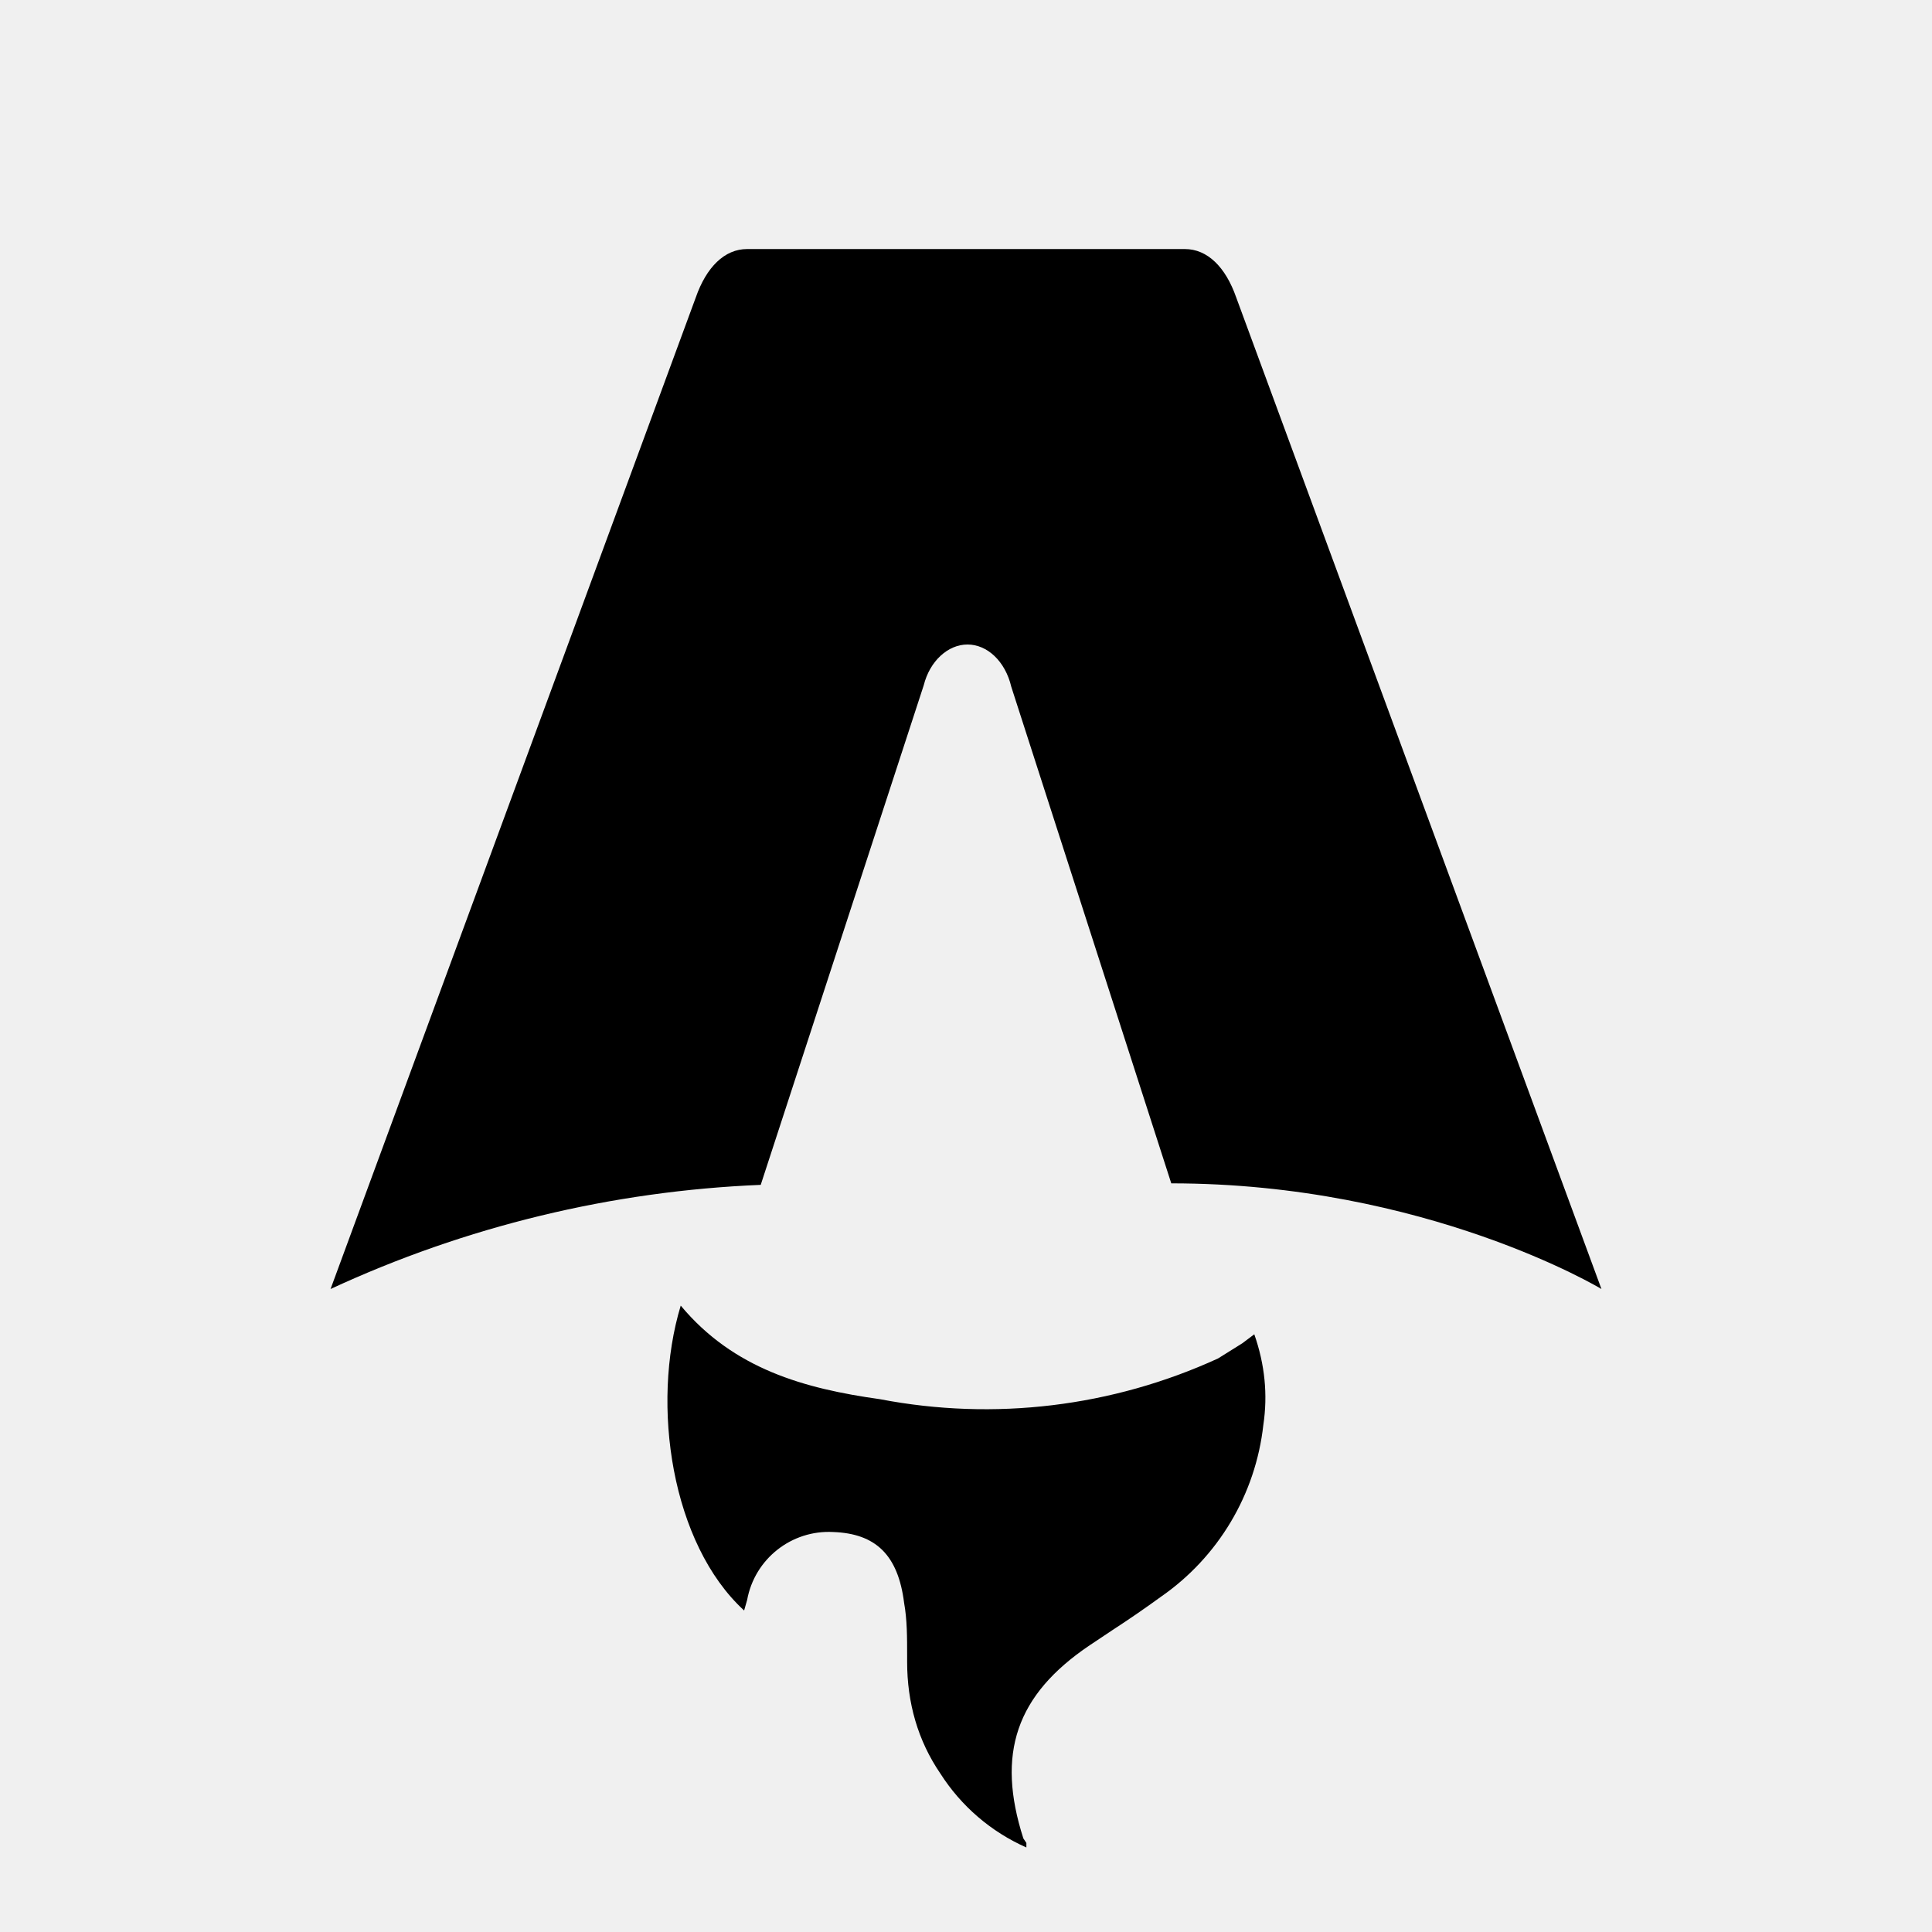
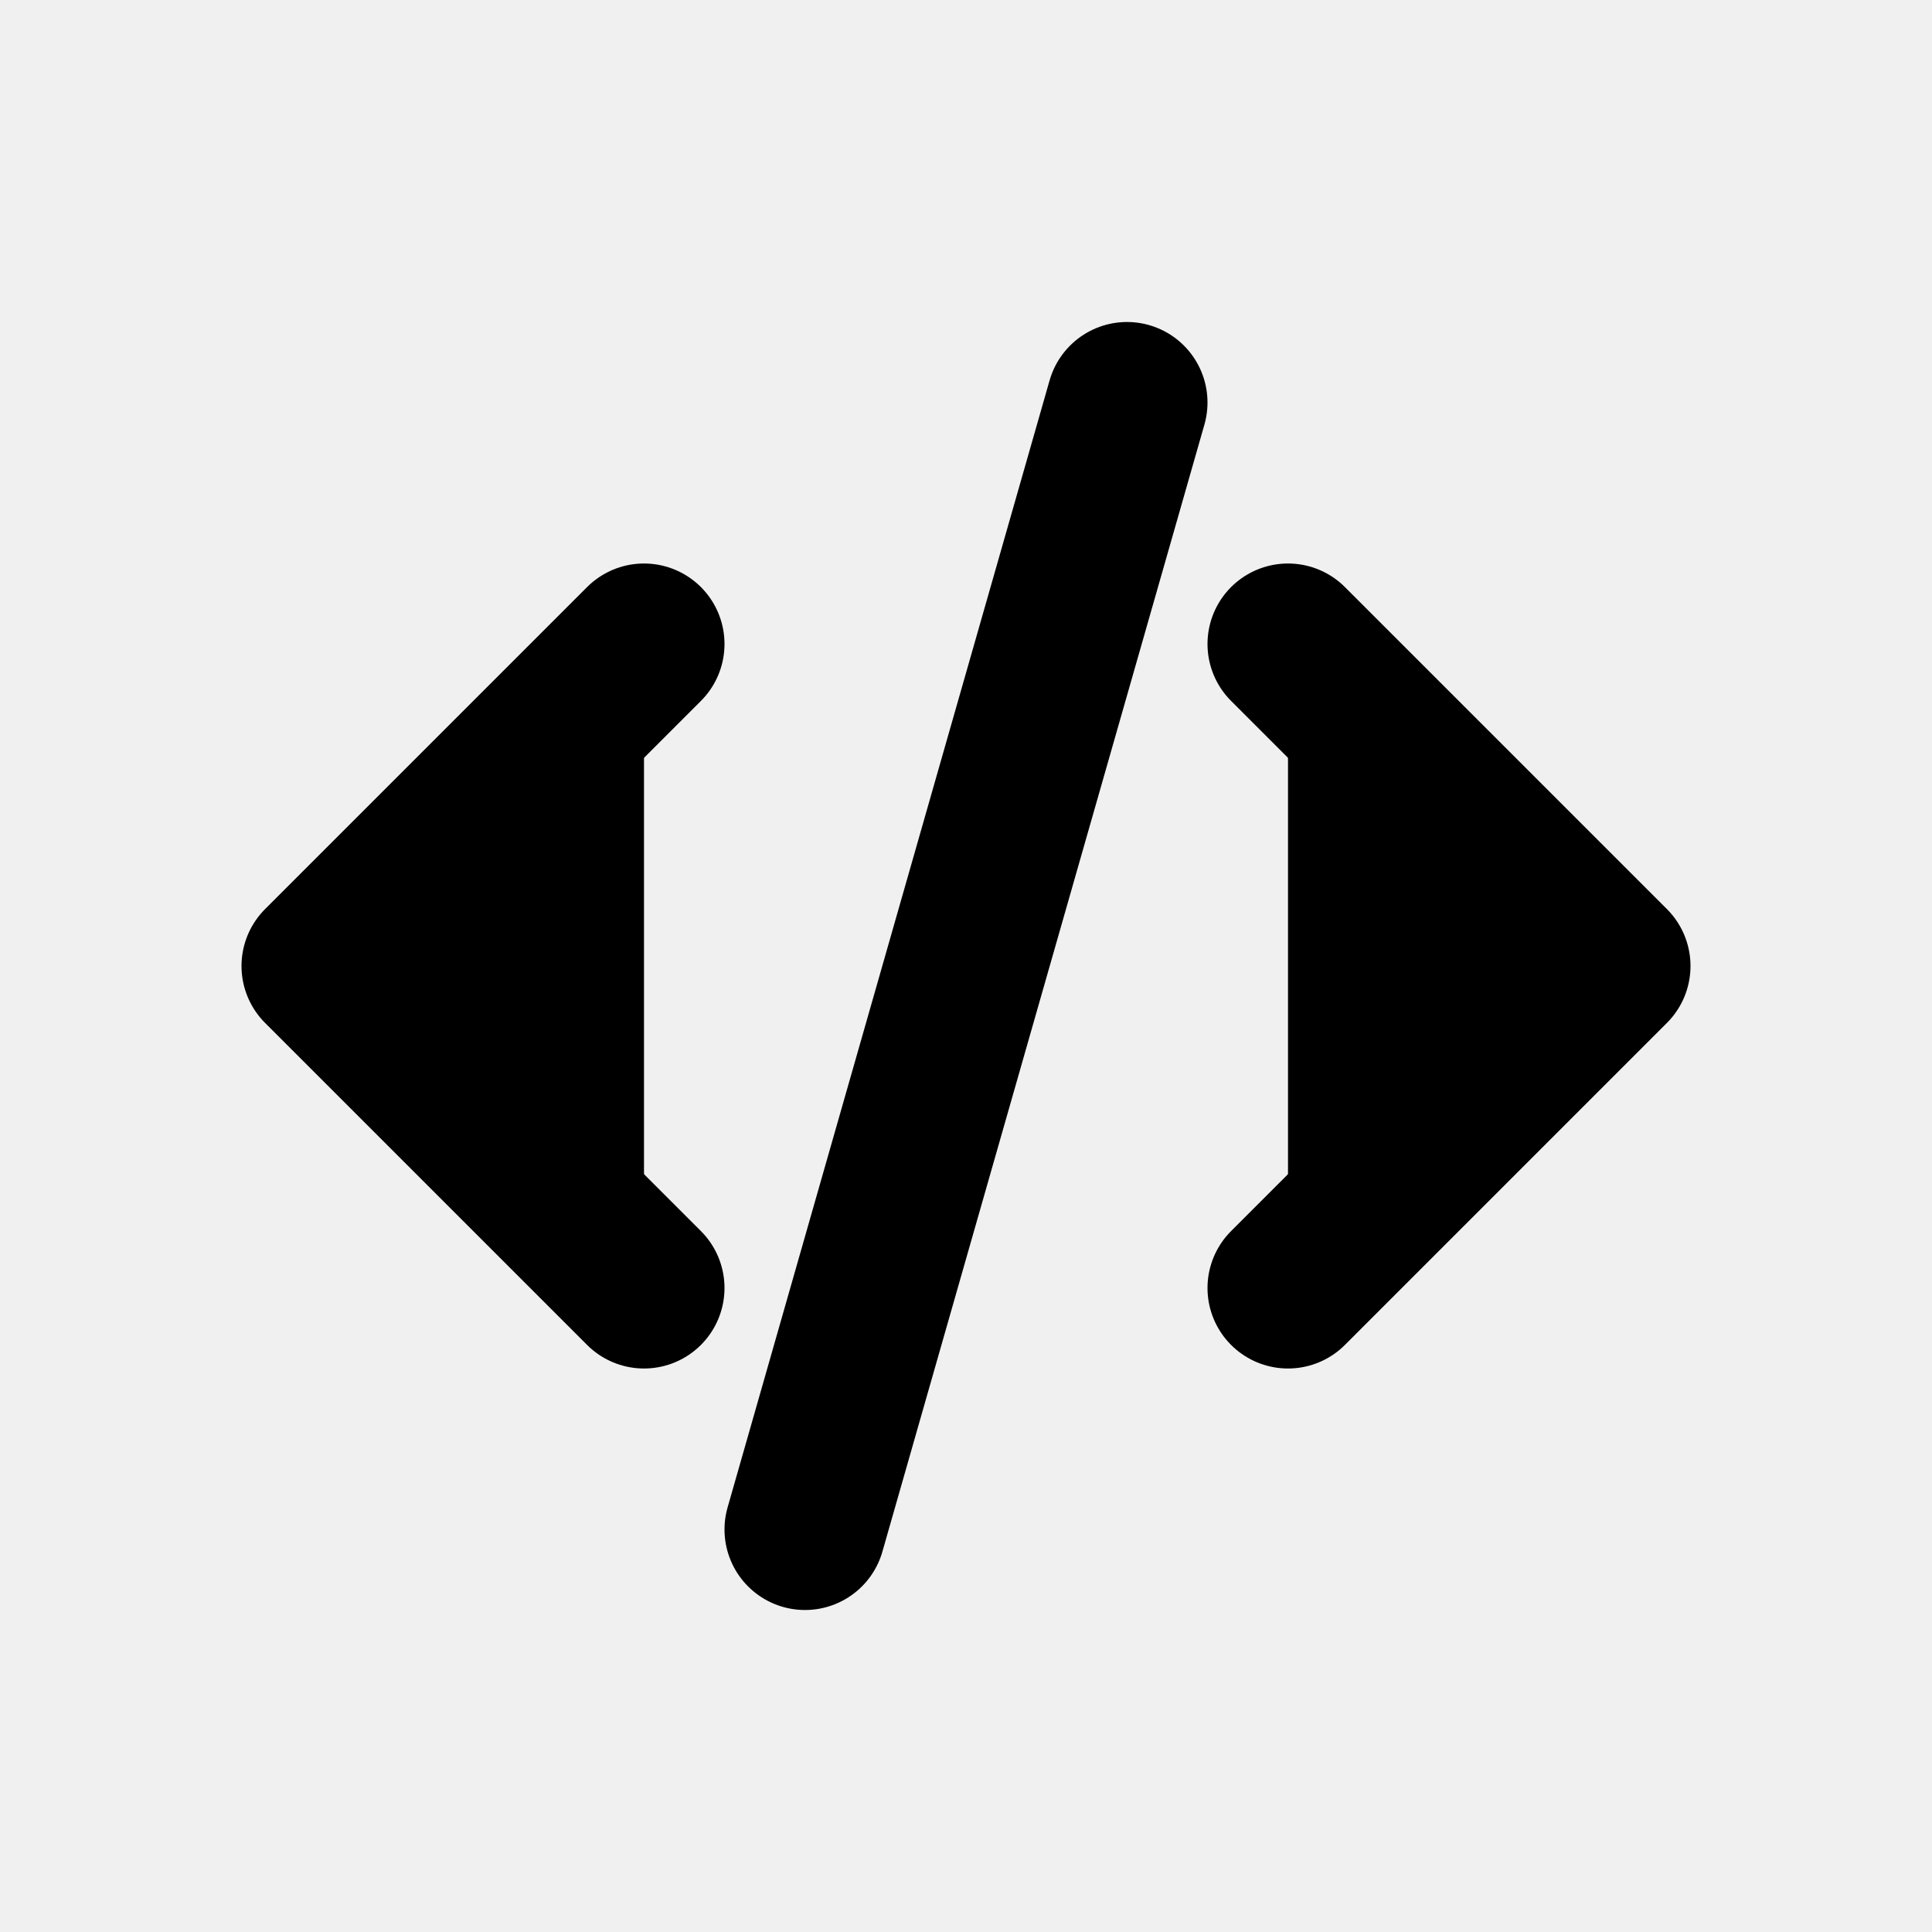
- <svg xmlns="http://www.w3.org/2000/svg" fill="none" viewBox="0 0 128 128">
-   <path d="M50.4 78.5a75.1 75.1 0 0 0-28.5 6.9l24.2-65.7c.7-2 1.9-3.2 3.4-3.2h29c1.5 0 2.7 1.2 3.4 3.2l24.2 65.7s-11.6-7-28.5-7L67 45.5c-.4-1.7-1.6-2.8-2.9-2.8-1.3 0-2.5 1.1-2.9 2.7L50.4 78.5Zm-1.1 28.2Zm-4.2-20.2c-2 6.6-.6 15.8 4.2 20.2a17.5 17.5 0 0 1 .2-.7 5.5 5.5 0 0 1 5.7-4.5c2.8.1 4.3 1.5 4.7 4.7.2 1.1.2 2.3.2 3.5v.4c0 2.7.7 5.2 2.2 7.4a13 13 0 0 0 5.7 4.9v-.3l-.2-.3c-1.8-5.6-.5-9.5 4.4-12.8l1.5-1a73 73 0 0 0 3.2-2.2 16 16 0 0 0 6.8-11.4c.3-2 .1-4-.6-6l-.8.6-1.6 1a37 37 0 0 1-22.4 2.7c-5-.7-9.7-2-13.2-6.2Z" />
+ <svg xmlns="http://www.w3.org/2000/svg" aria-hidden="true" fill="none" viewBox="0 0 24 24">
+   <path stroke="currentColor" stroke-linecap="round" stroke-linejoin="round" stroke-width="2" d="m8 8-4 4 4 4m8 0 4-4-4-4m-2-3-4 14" />
  <style>
        path { fill: #000; }
        @media (prefers-color-scheme: dark) {
            path { fill: #FFF; }
        }
    </style>
</svg>
